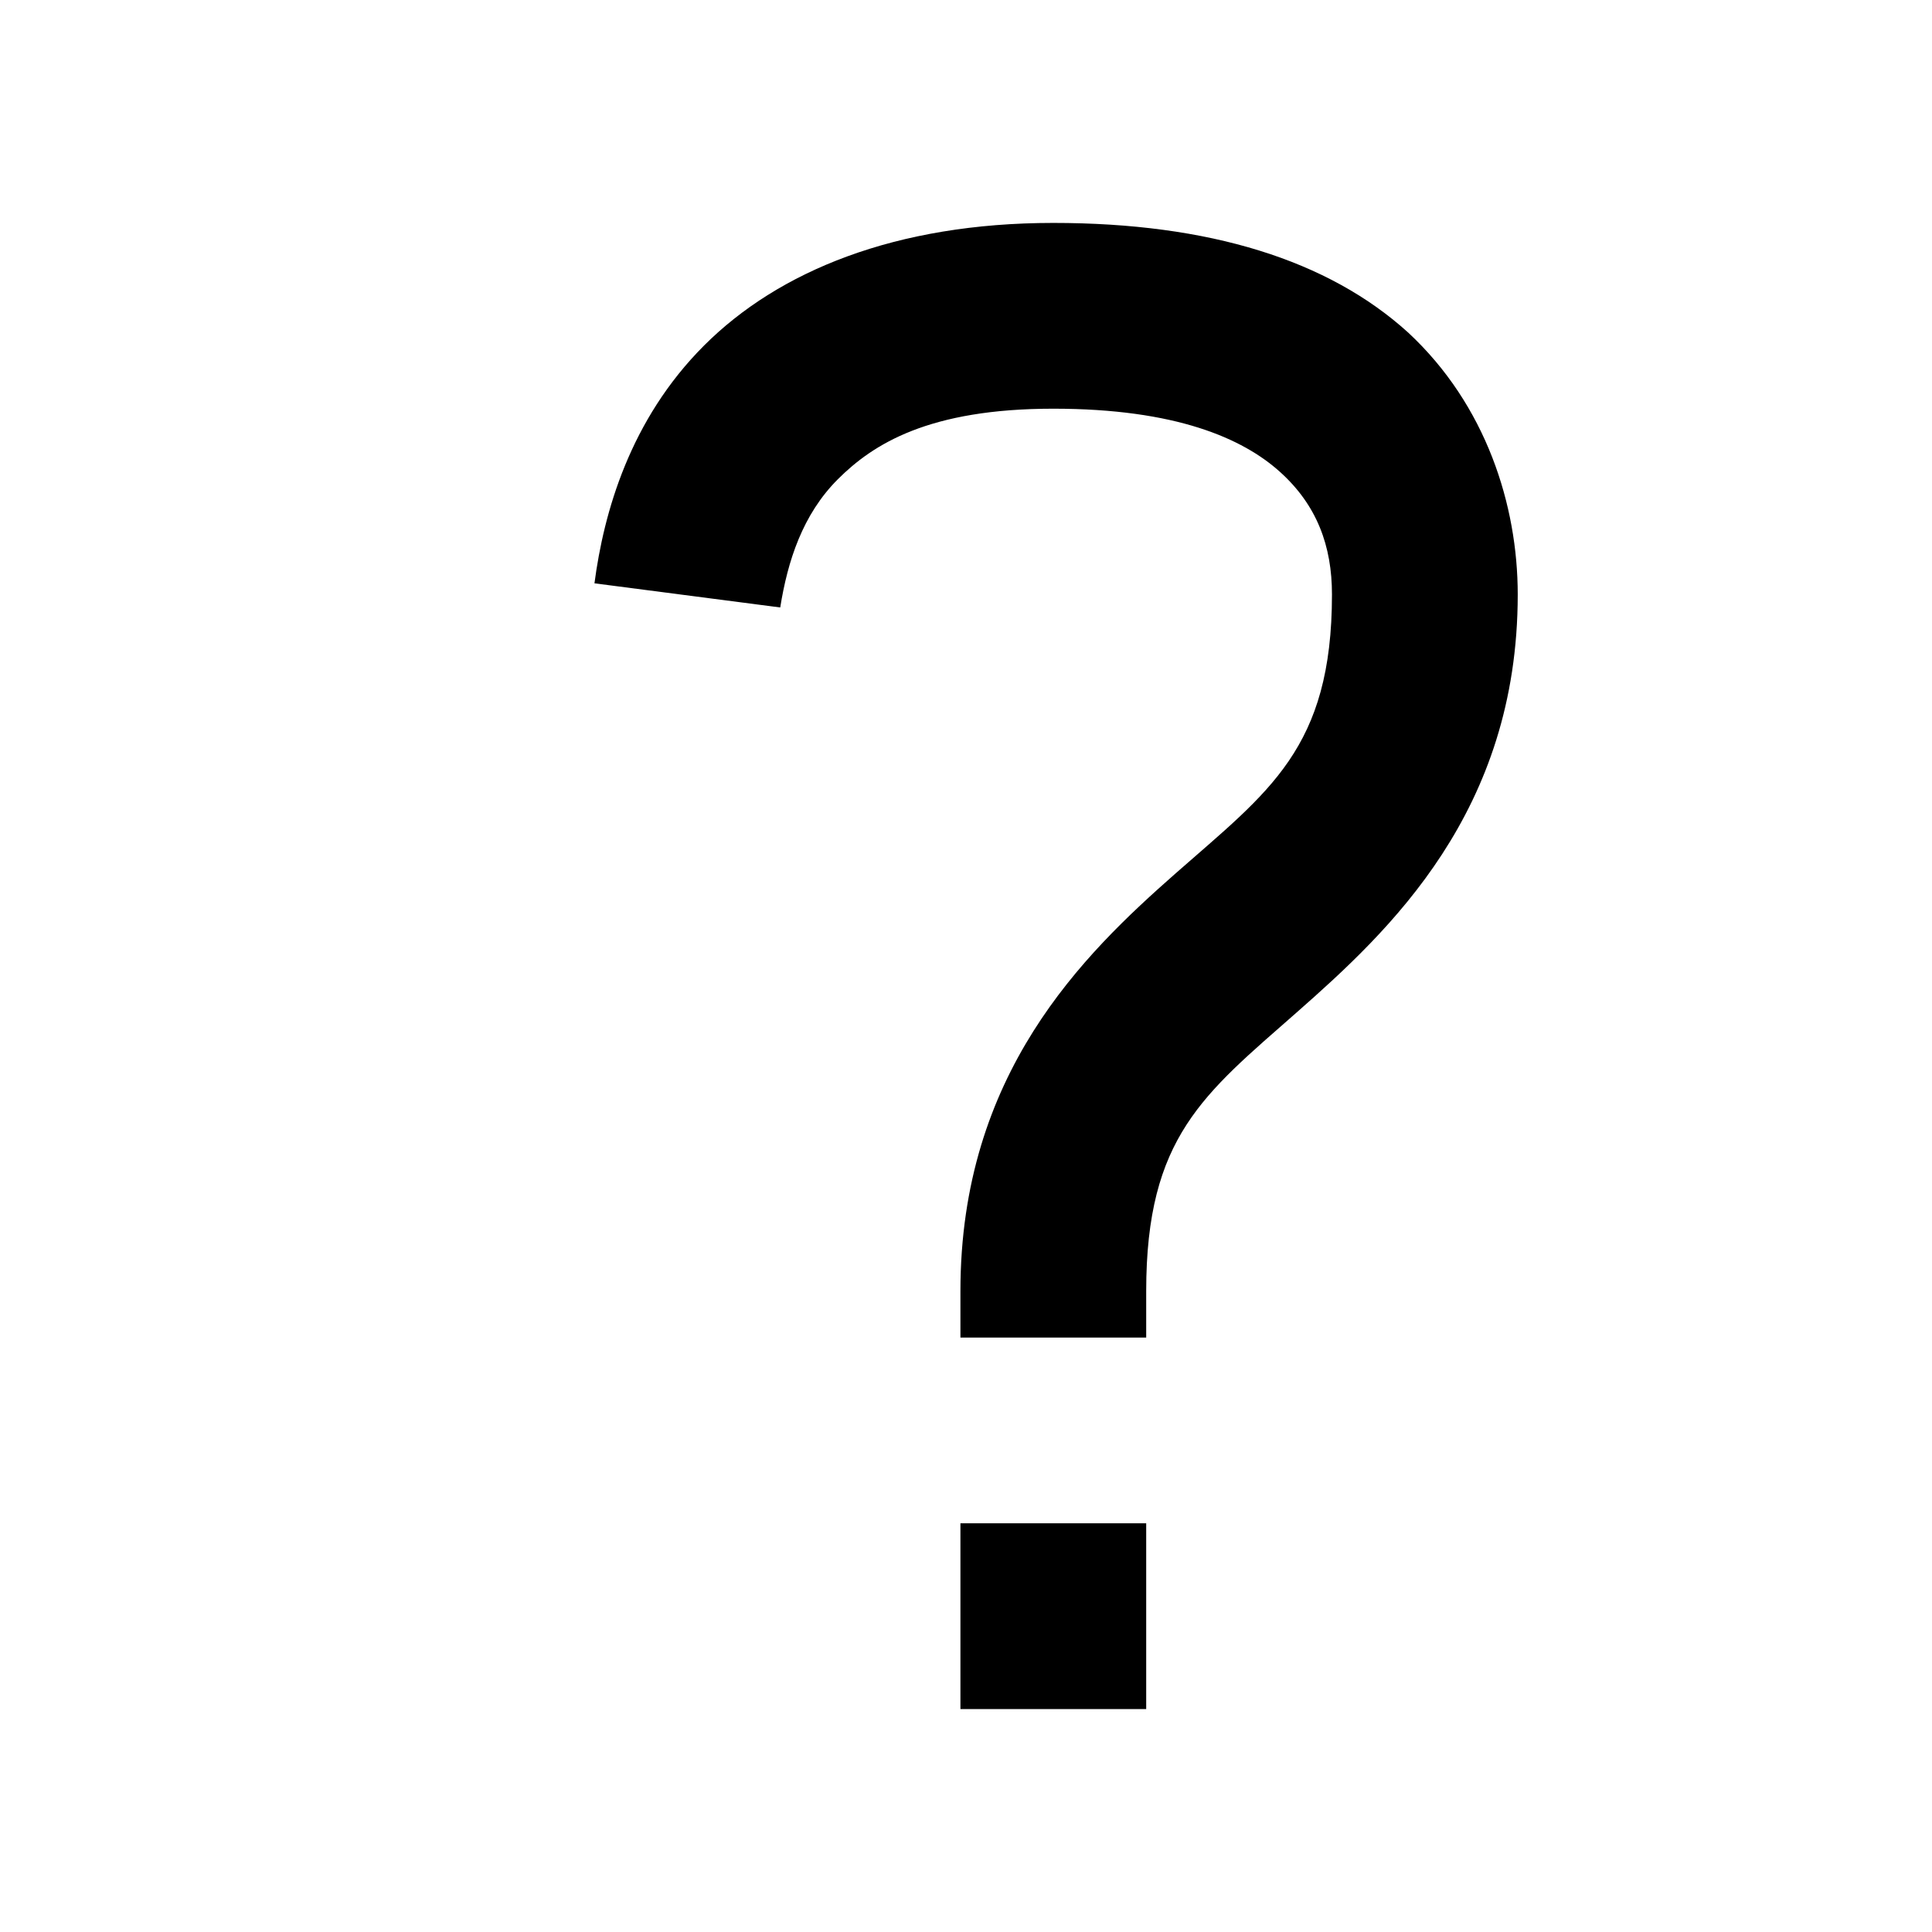
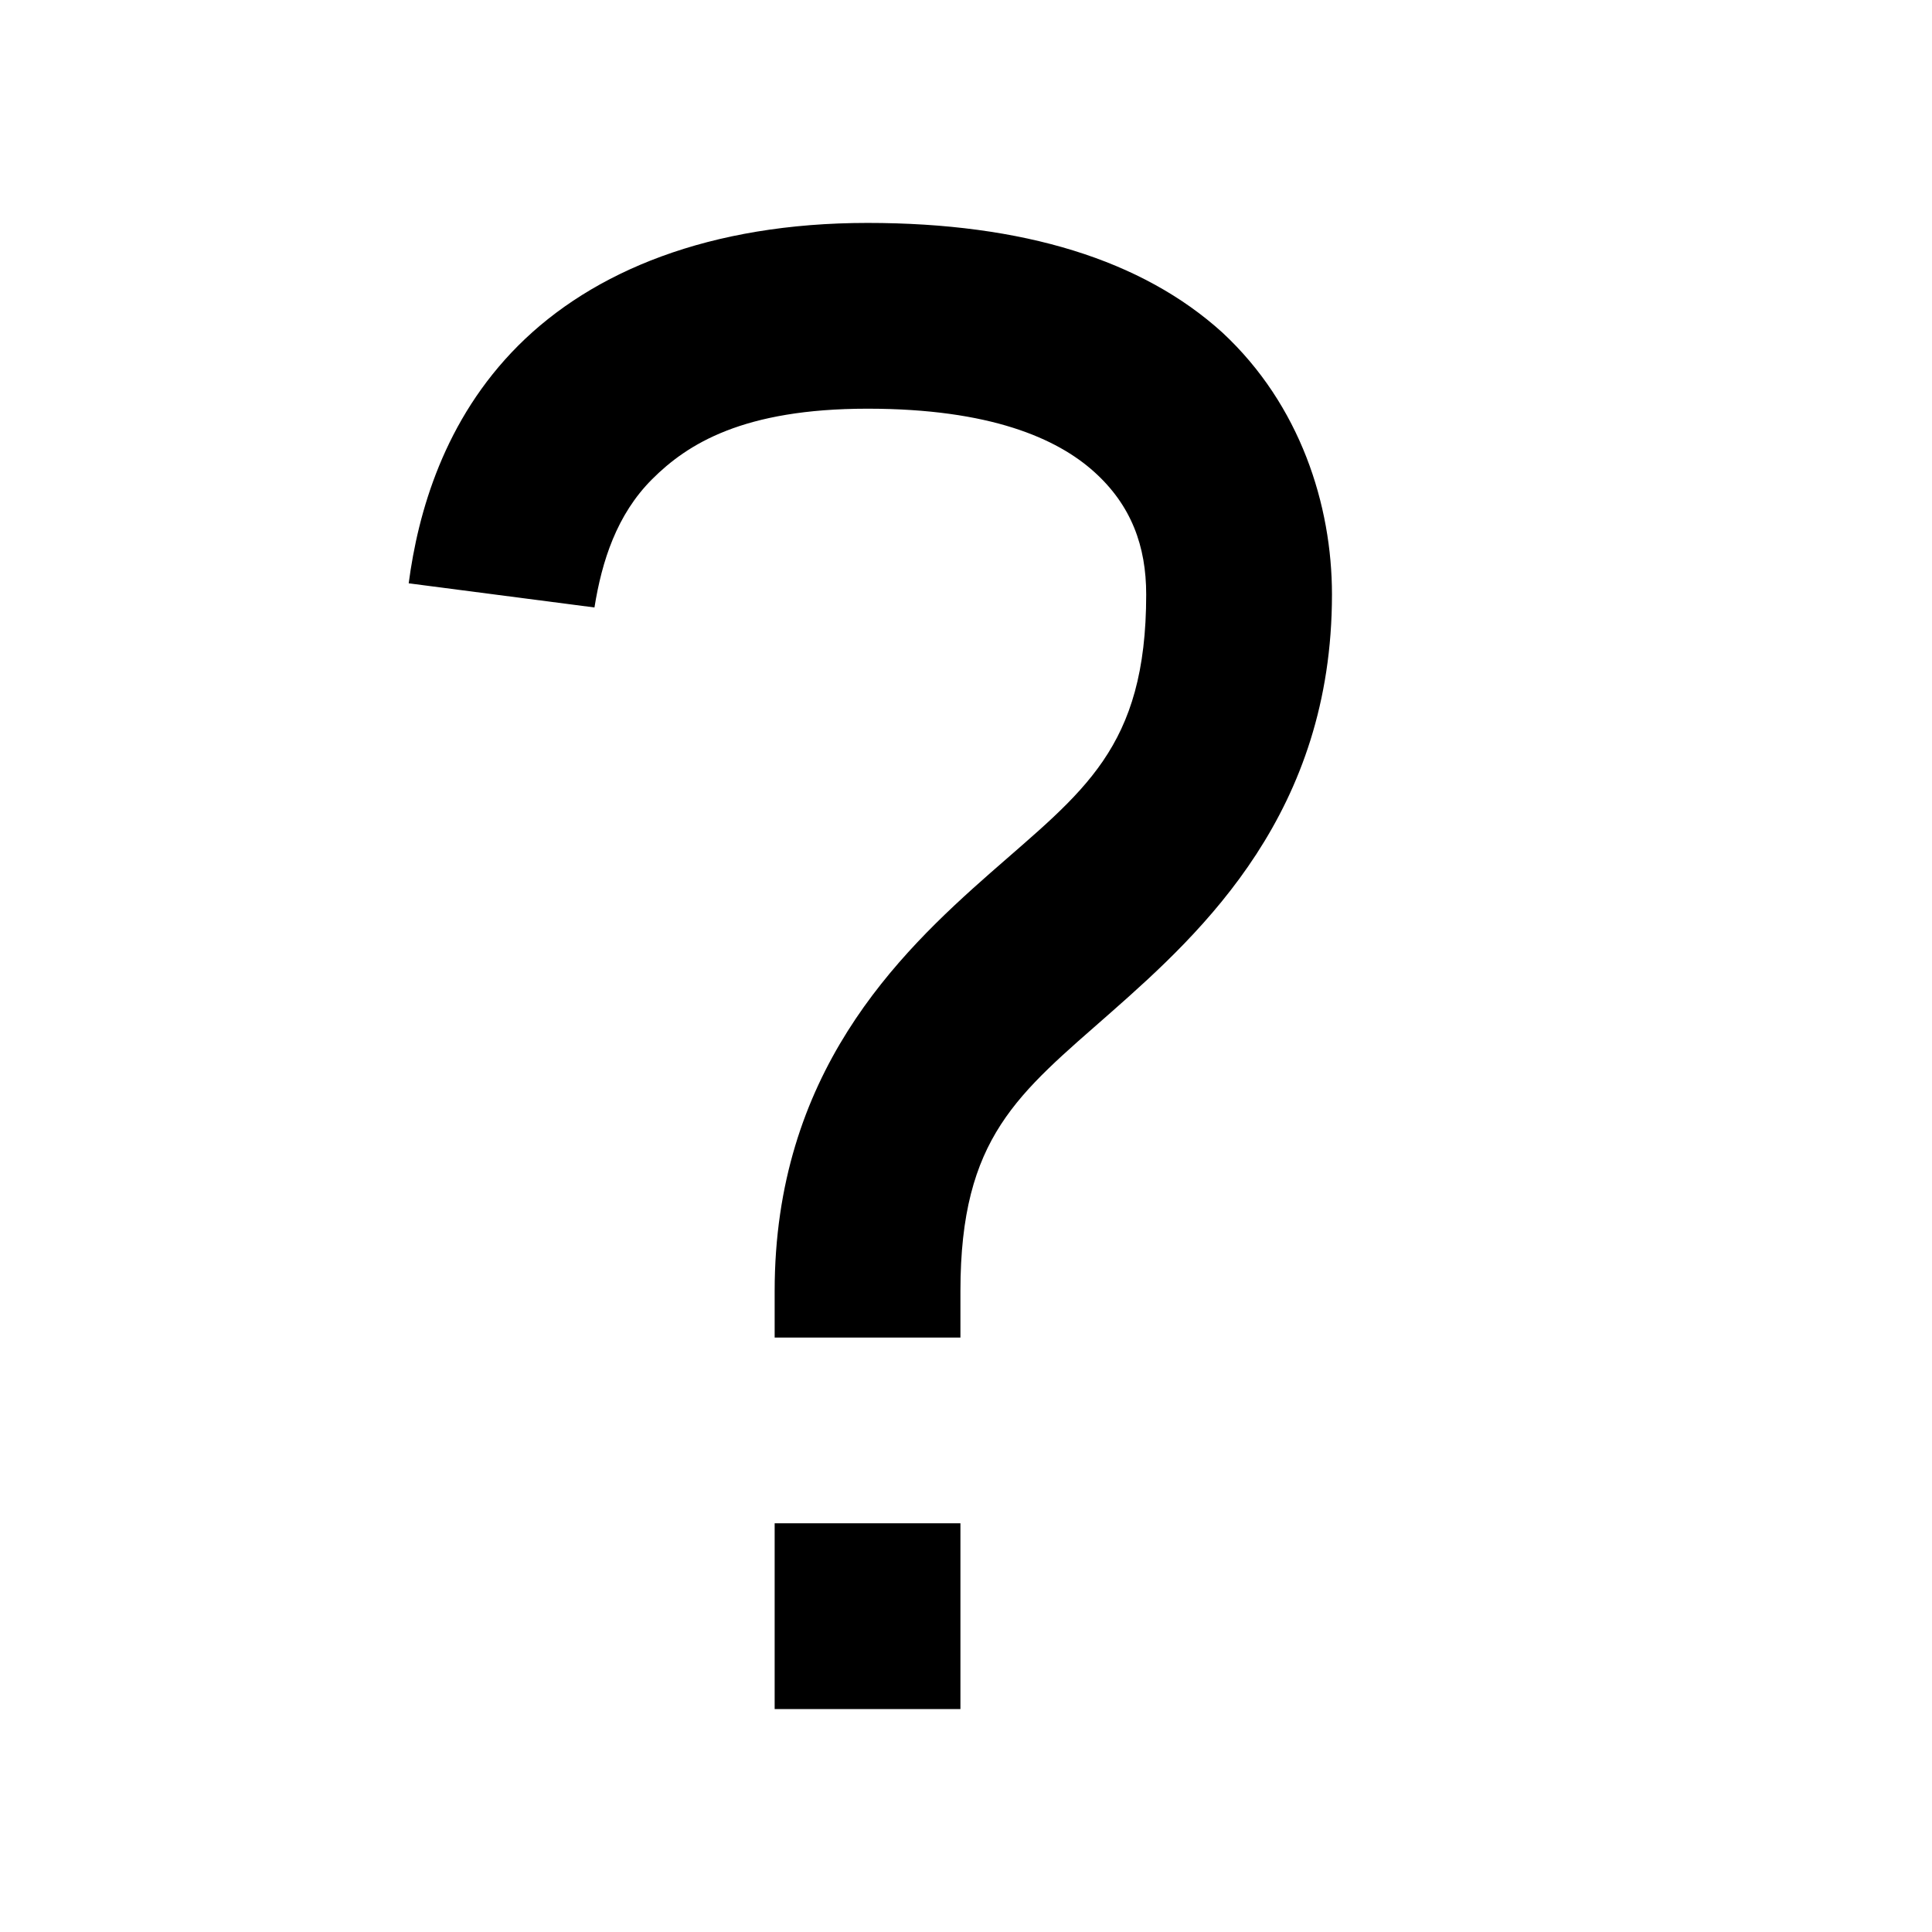
<svg xmlns="http://www.w3.org/2000/svg" height="800" viewBox="-1.2 -1.2 10.4 10.4" width="800">
-   <path d="m2.47 0c-.85 0-1.48.26-1.88.66s-.54.9-.59 1.28l1 .13c.04-.25.12-.5.31-.69s.49-.38 1.16-.38c.66 0 1.02.16 1.22.34s.28.4.28.66c0 .83-.34 1.06-.84 1.5s-1.16 1.08-1.16 2.25v.25h1v-.25c0-.83.31-1.06.81-1.5s1.19-1.08 1.19-2.25c0-.48-.17-1.02-.59-1.41-.43-.39-1.07-.59-1.91-.59zm-.5 7v1h1v-1z" transform="translate(2)" />
+   <path d="m2.47 0c-.85 0-1.48.26-1.88.66s-.54.9-.59 1.28l1 .13c.04-.25.12-.5.31-.69s.49-.38 1.16-.38c.66 0 1.02.16 1.22.34s.28.4.28.66c0 .83-.34 1.06-.84 1.5s-1.16 1.08-1.16 2.25v.25h1v-.25c0-.83.31-1.06.81-1.5s1.19-1.08 1.19-2.25c0-.48-.17-1.02-.59-1.41-.43-.39-1.07-.59-1.91-.59zm-.5 7v1h1v-1z" transform="translate(1)" />
</svg>
